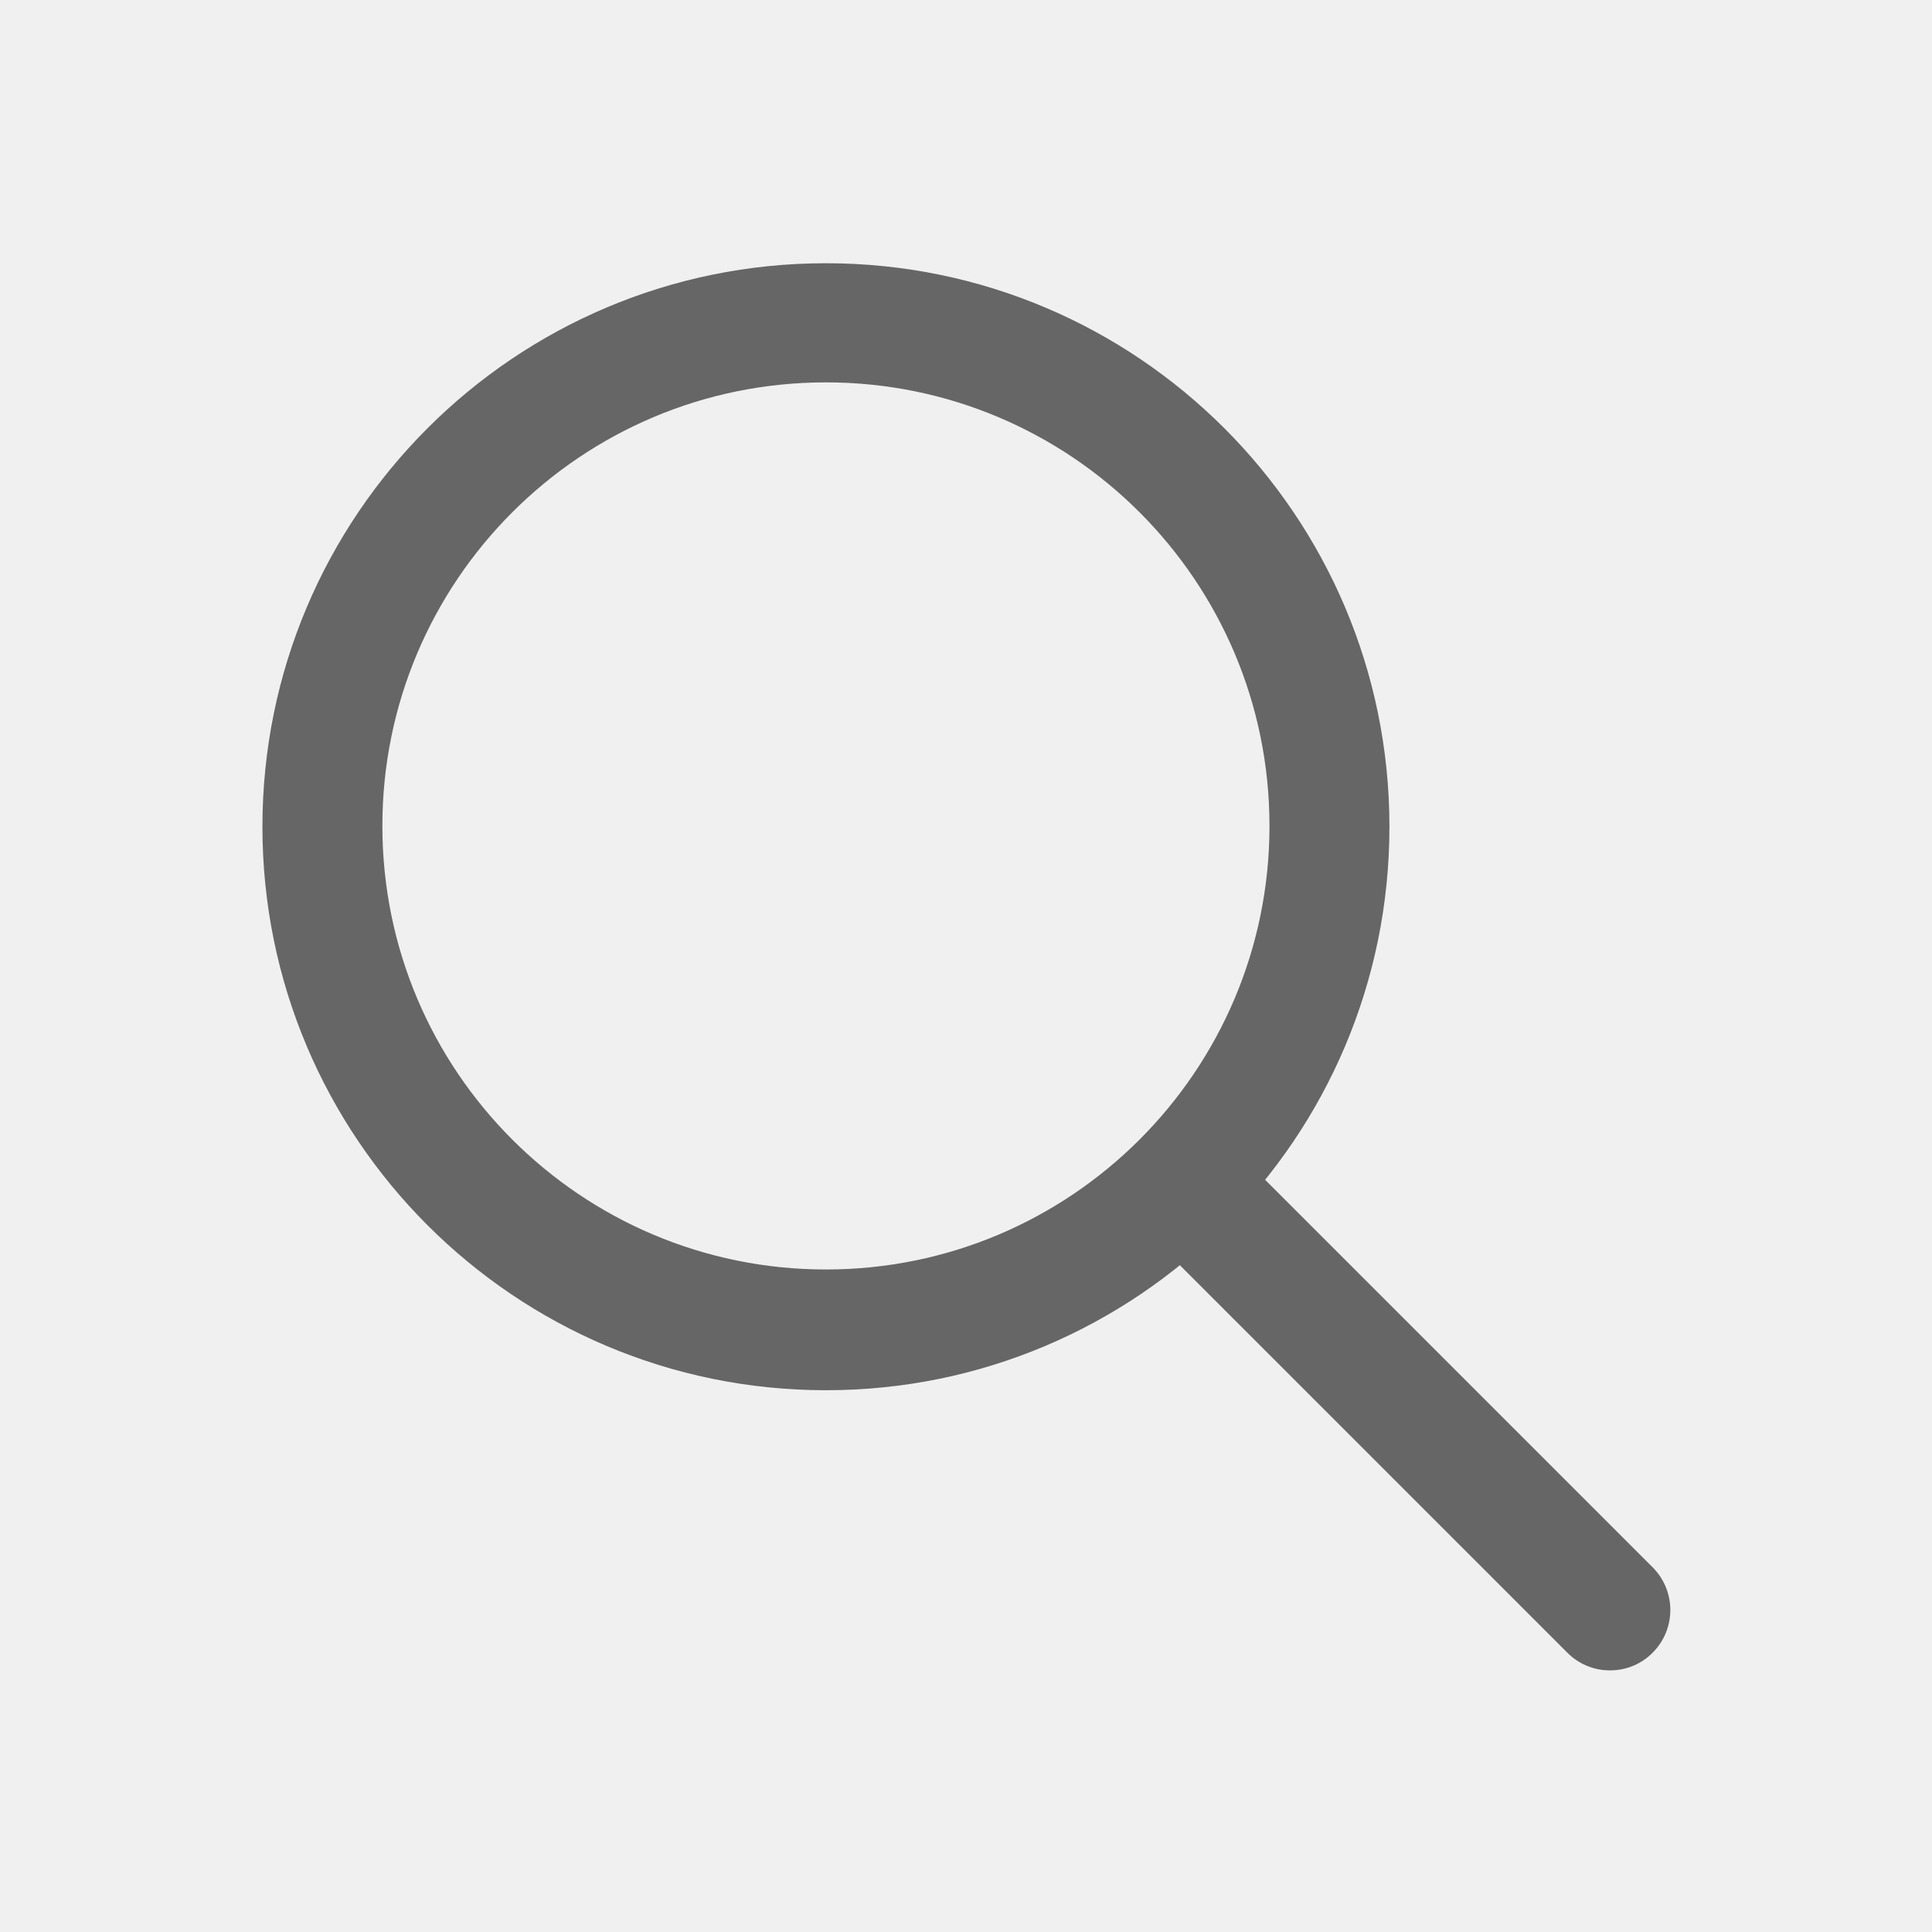
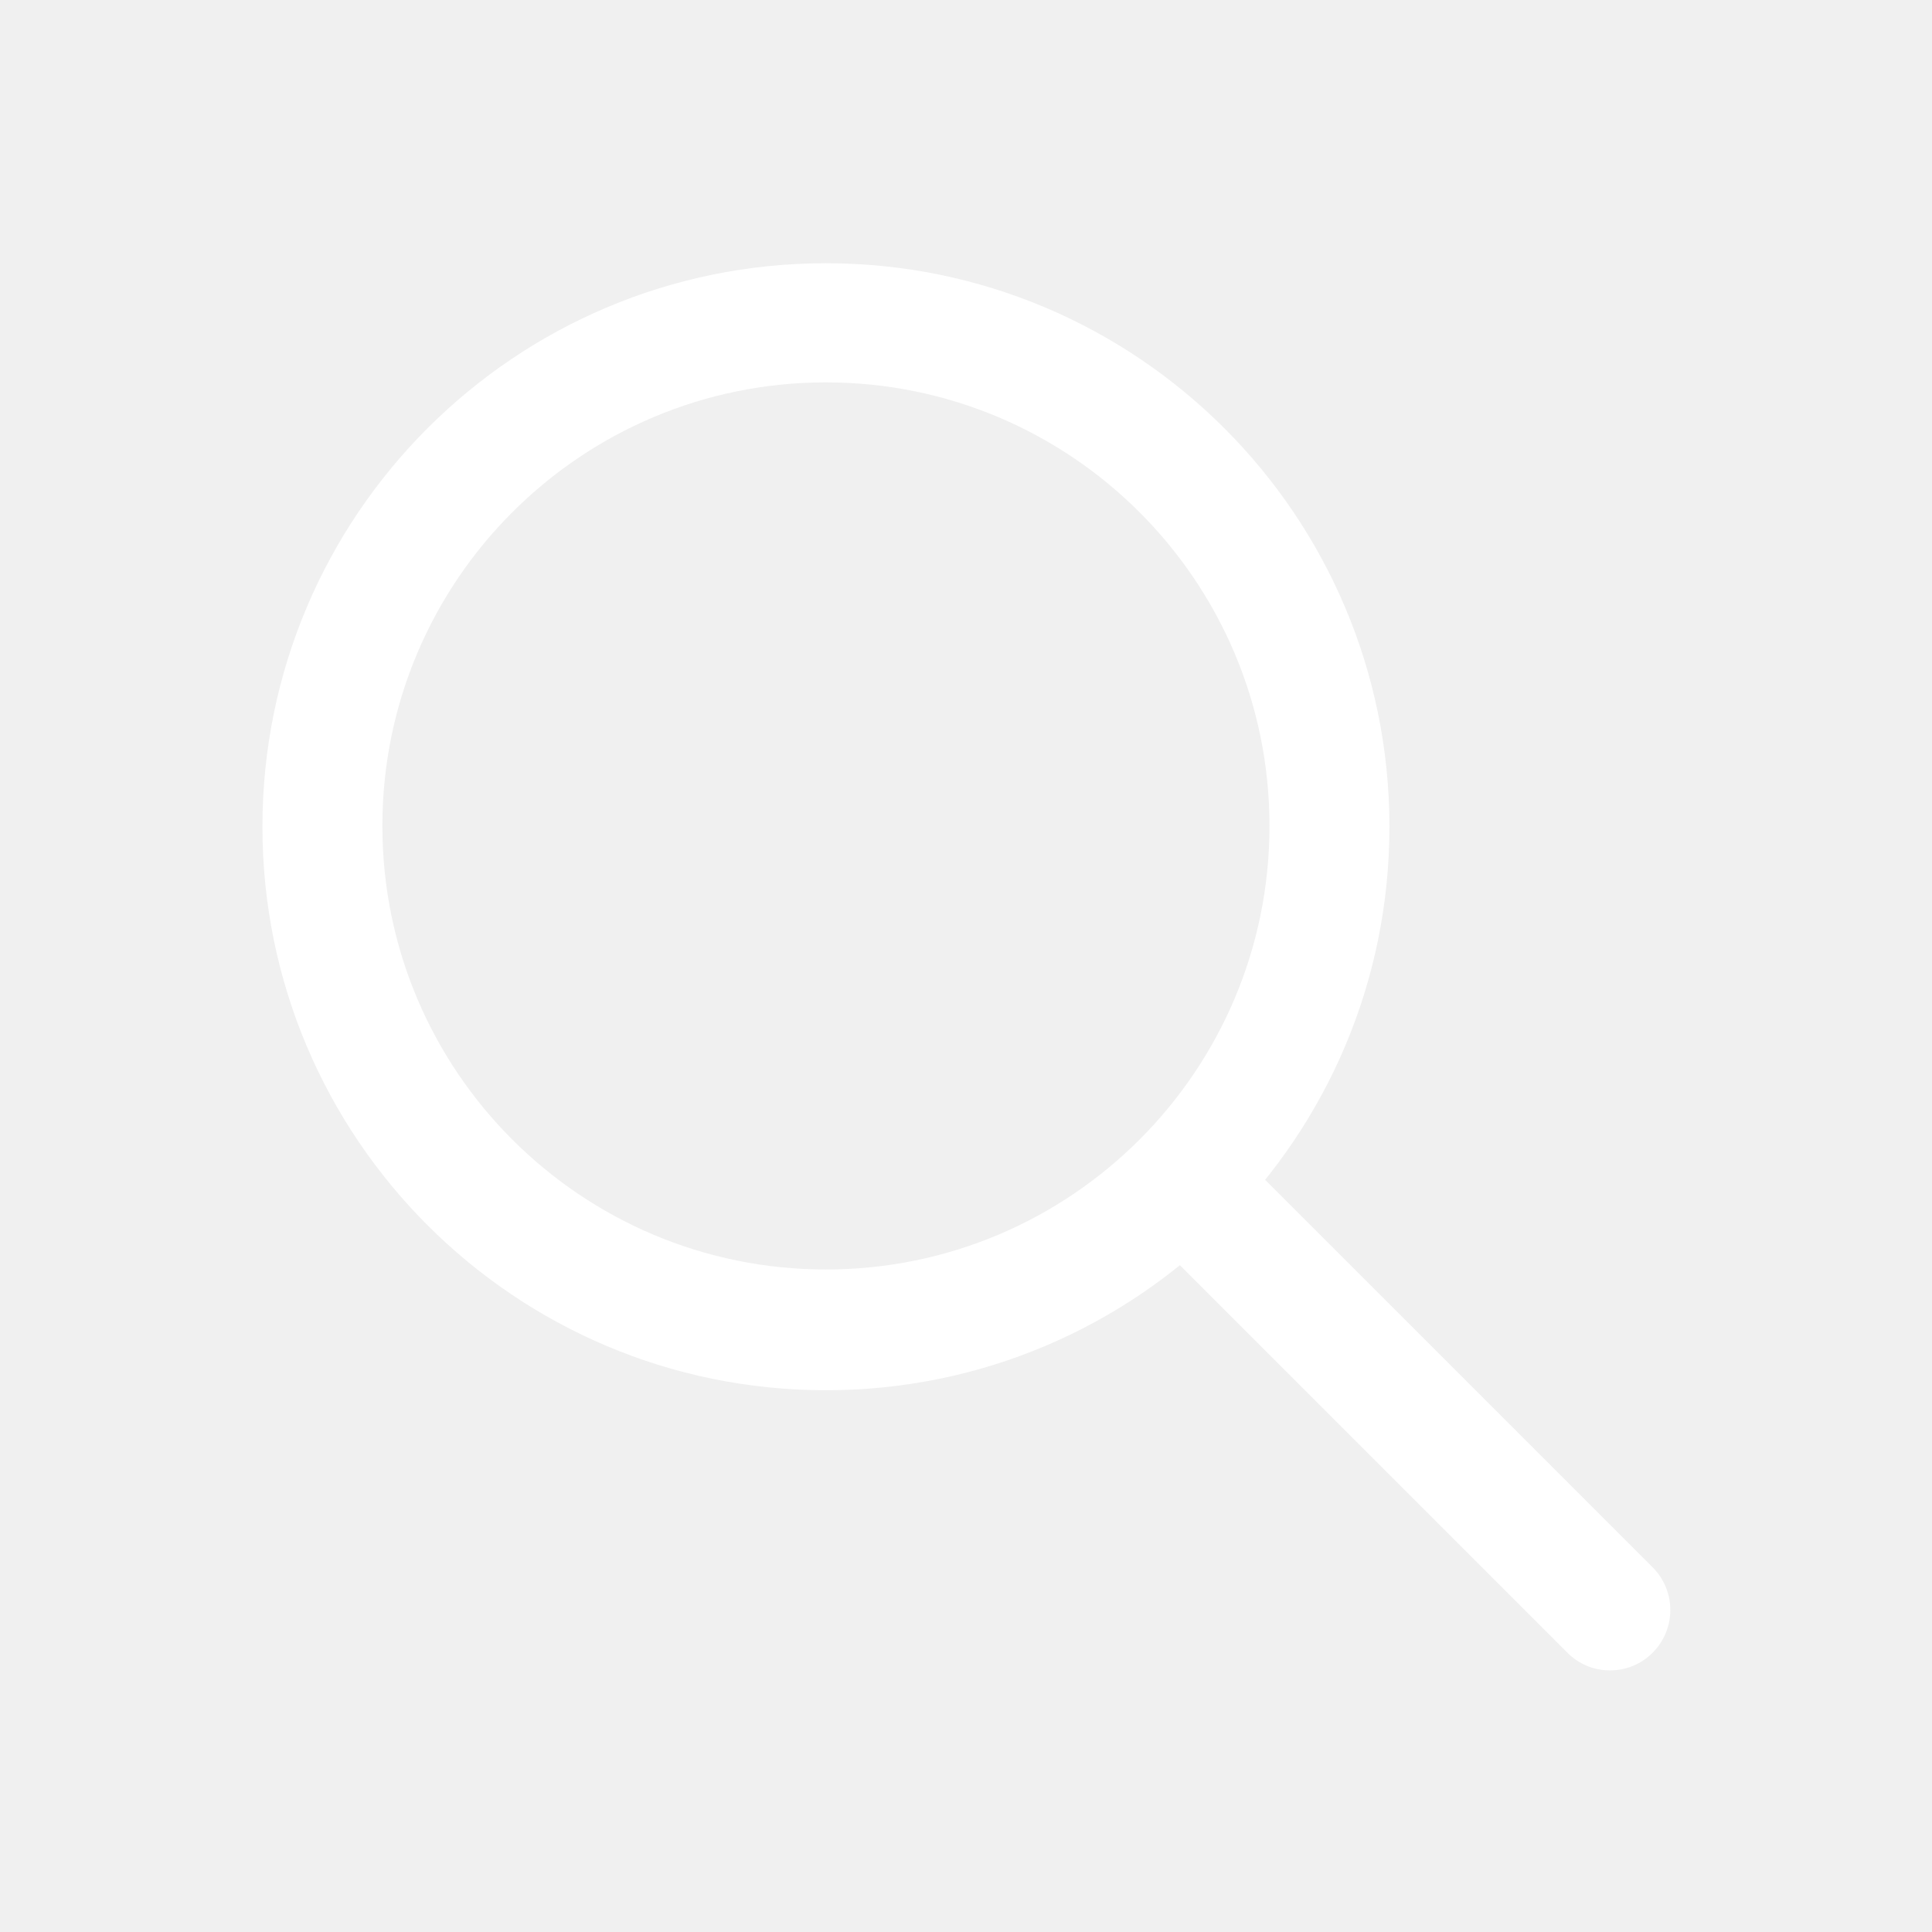
<svg xmlns="http://www.w3.org/2000/svg" id="search-bar" width="24" height="24" viewBox="0 0 24 24">
  <defs>
    <style>
-             .cls-2{fill:#666}
+             .cls-2{fill:#fff}
        </style>
  </defs>
  <path id="Rectangle_13" fill="none" d="M0 0H24V24H0z" />
  <g id="Group_17">
    <g id="Line_14">
      <path id="Path_731" d="M20 20.75a.74.74 0 0 1-.53-.22l-5.31-5.31a.75.75 0 0 1 1.06-1.06l5.31 5.31a.75.75 0 0 1 0 1.06.74.74 0 0 1-.53.22z" class="cls-2" />
    </g>
    <g id="Ellipse_1">
      <path id="Path_732" d="M10.26 17.27a7 7 0 1 1 7-7 7 7 0 0 1-7 7zm0-12.52a5.51 5.51 0 1 0 5.51 5.51 5.51 5.51 0 0 0-5.51-5.51z" class="cls-2" />
    </g>
  </g>
</svg>
